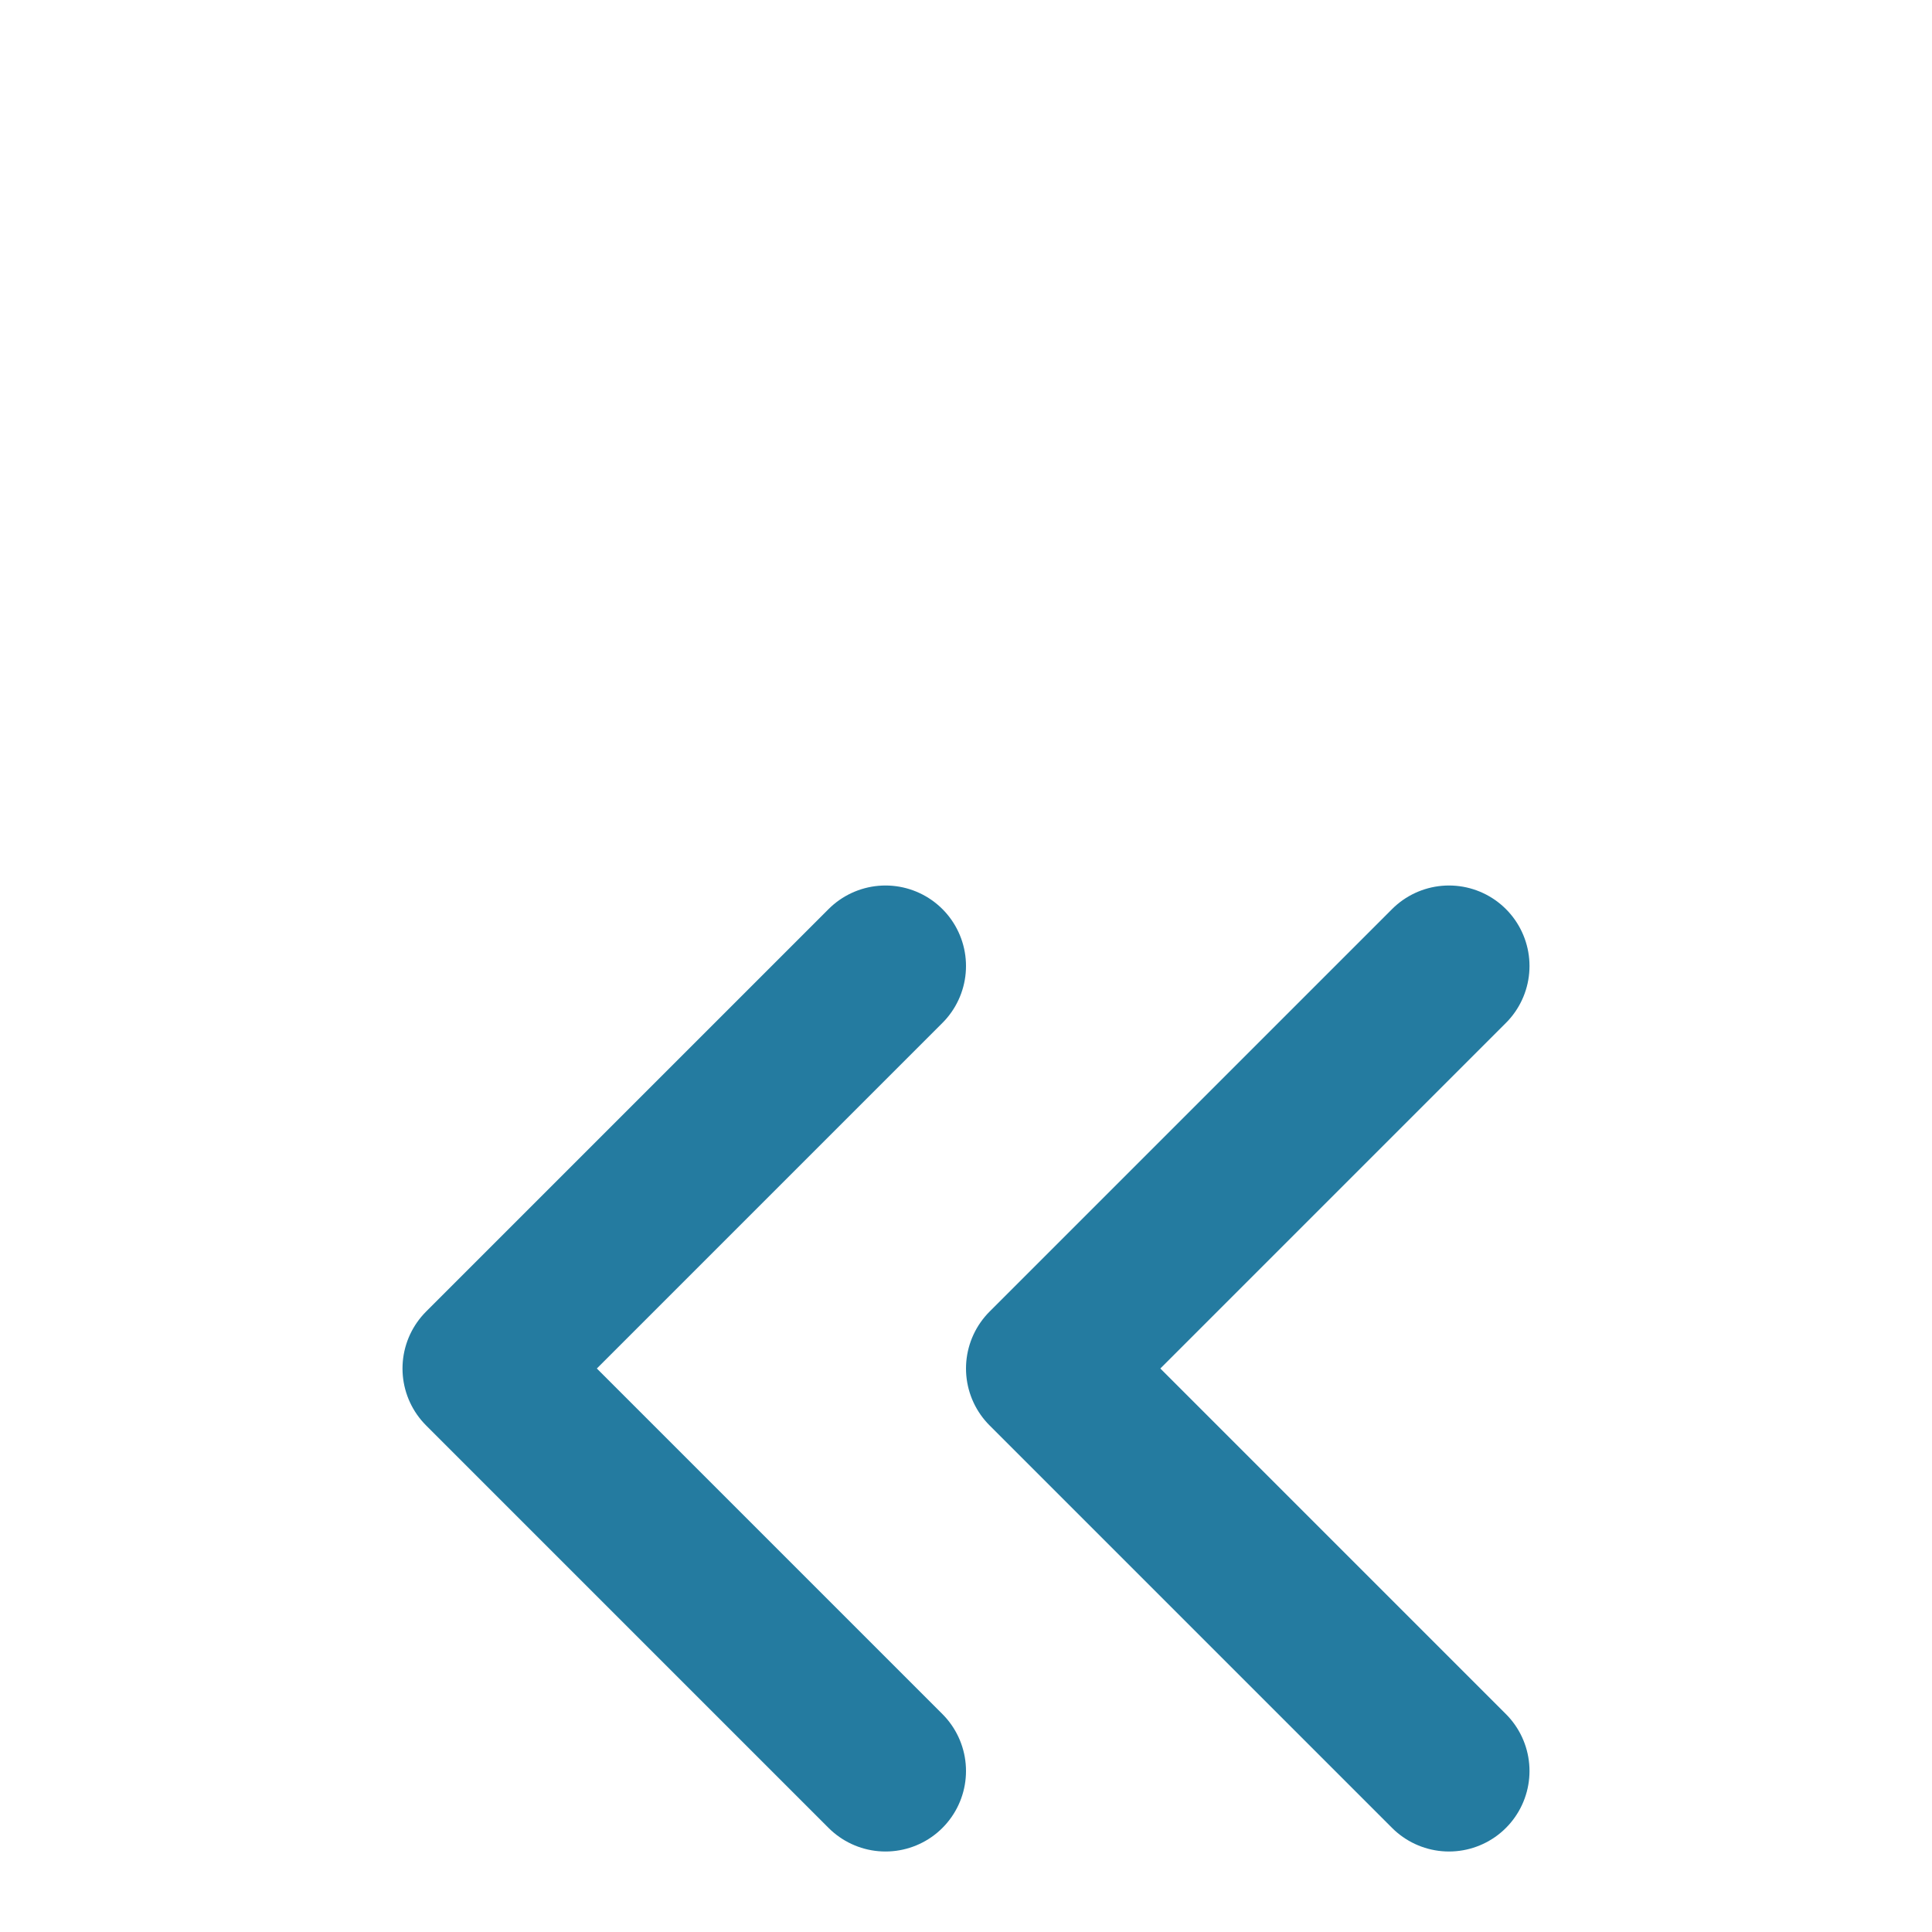
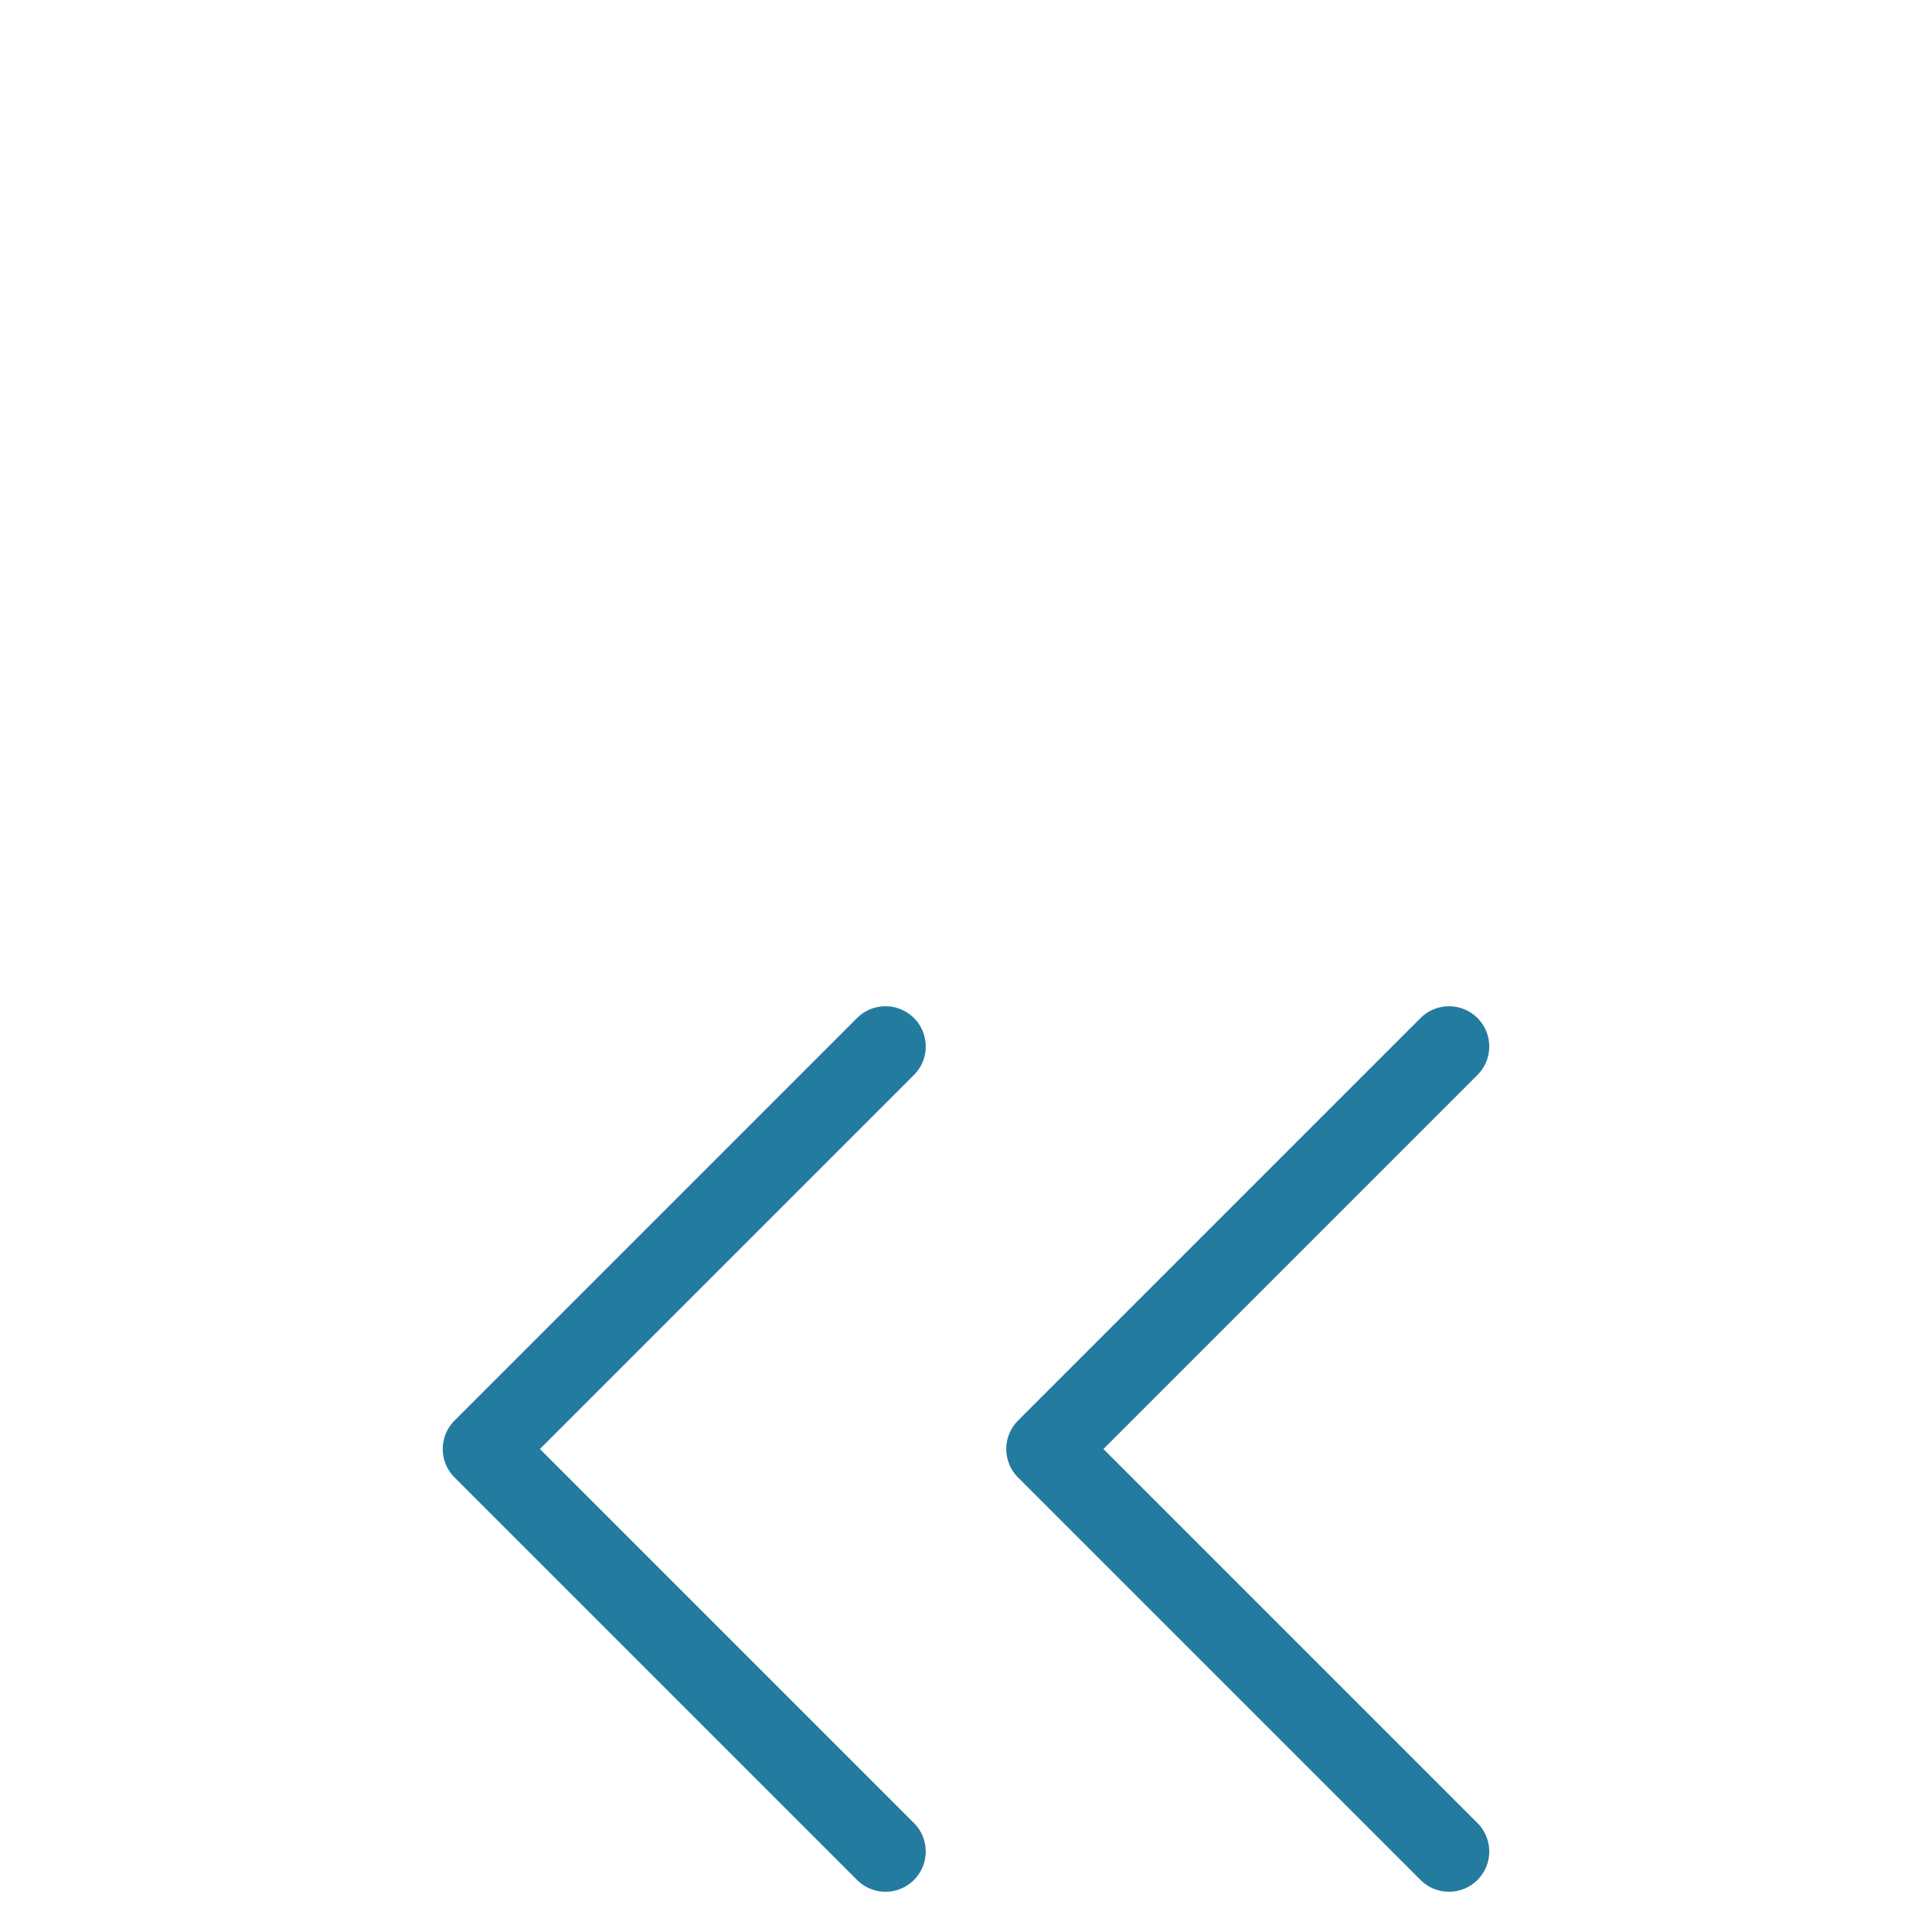
- <svg xmlns="http://www.w3.org/2000/svg" width="24" height="24" viewBox="0 -5 24 24" fill="none" stroke="#247BA0" stroke-width="2" stroke-linecap="round" stroke-linejoin="round" class="feather feather-chevrons-left">
+ <svg xmlns="http://www.w3.org/2000/svg" width="24" height="24" viewBox="0 -6 24 24" fill="none" stroke="#247BA0" stroke-width="1" stroke-linecap="round" stroke-linejoin="round" class="feather feather-chevrons-left">
  <polyline points="11 17 6 12 11 7" />
  <polyline points="18 17 13 12 18 7" />
</svg>
